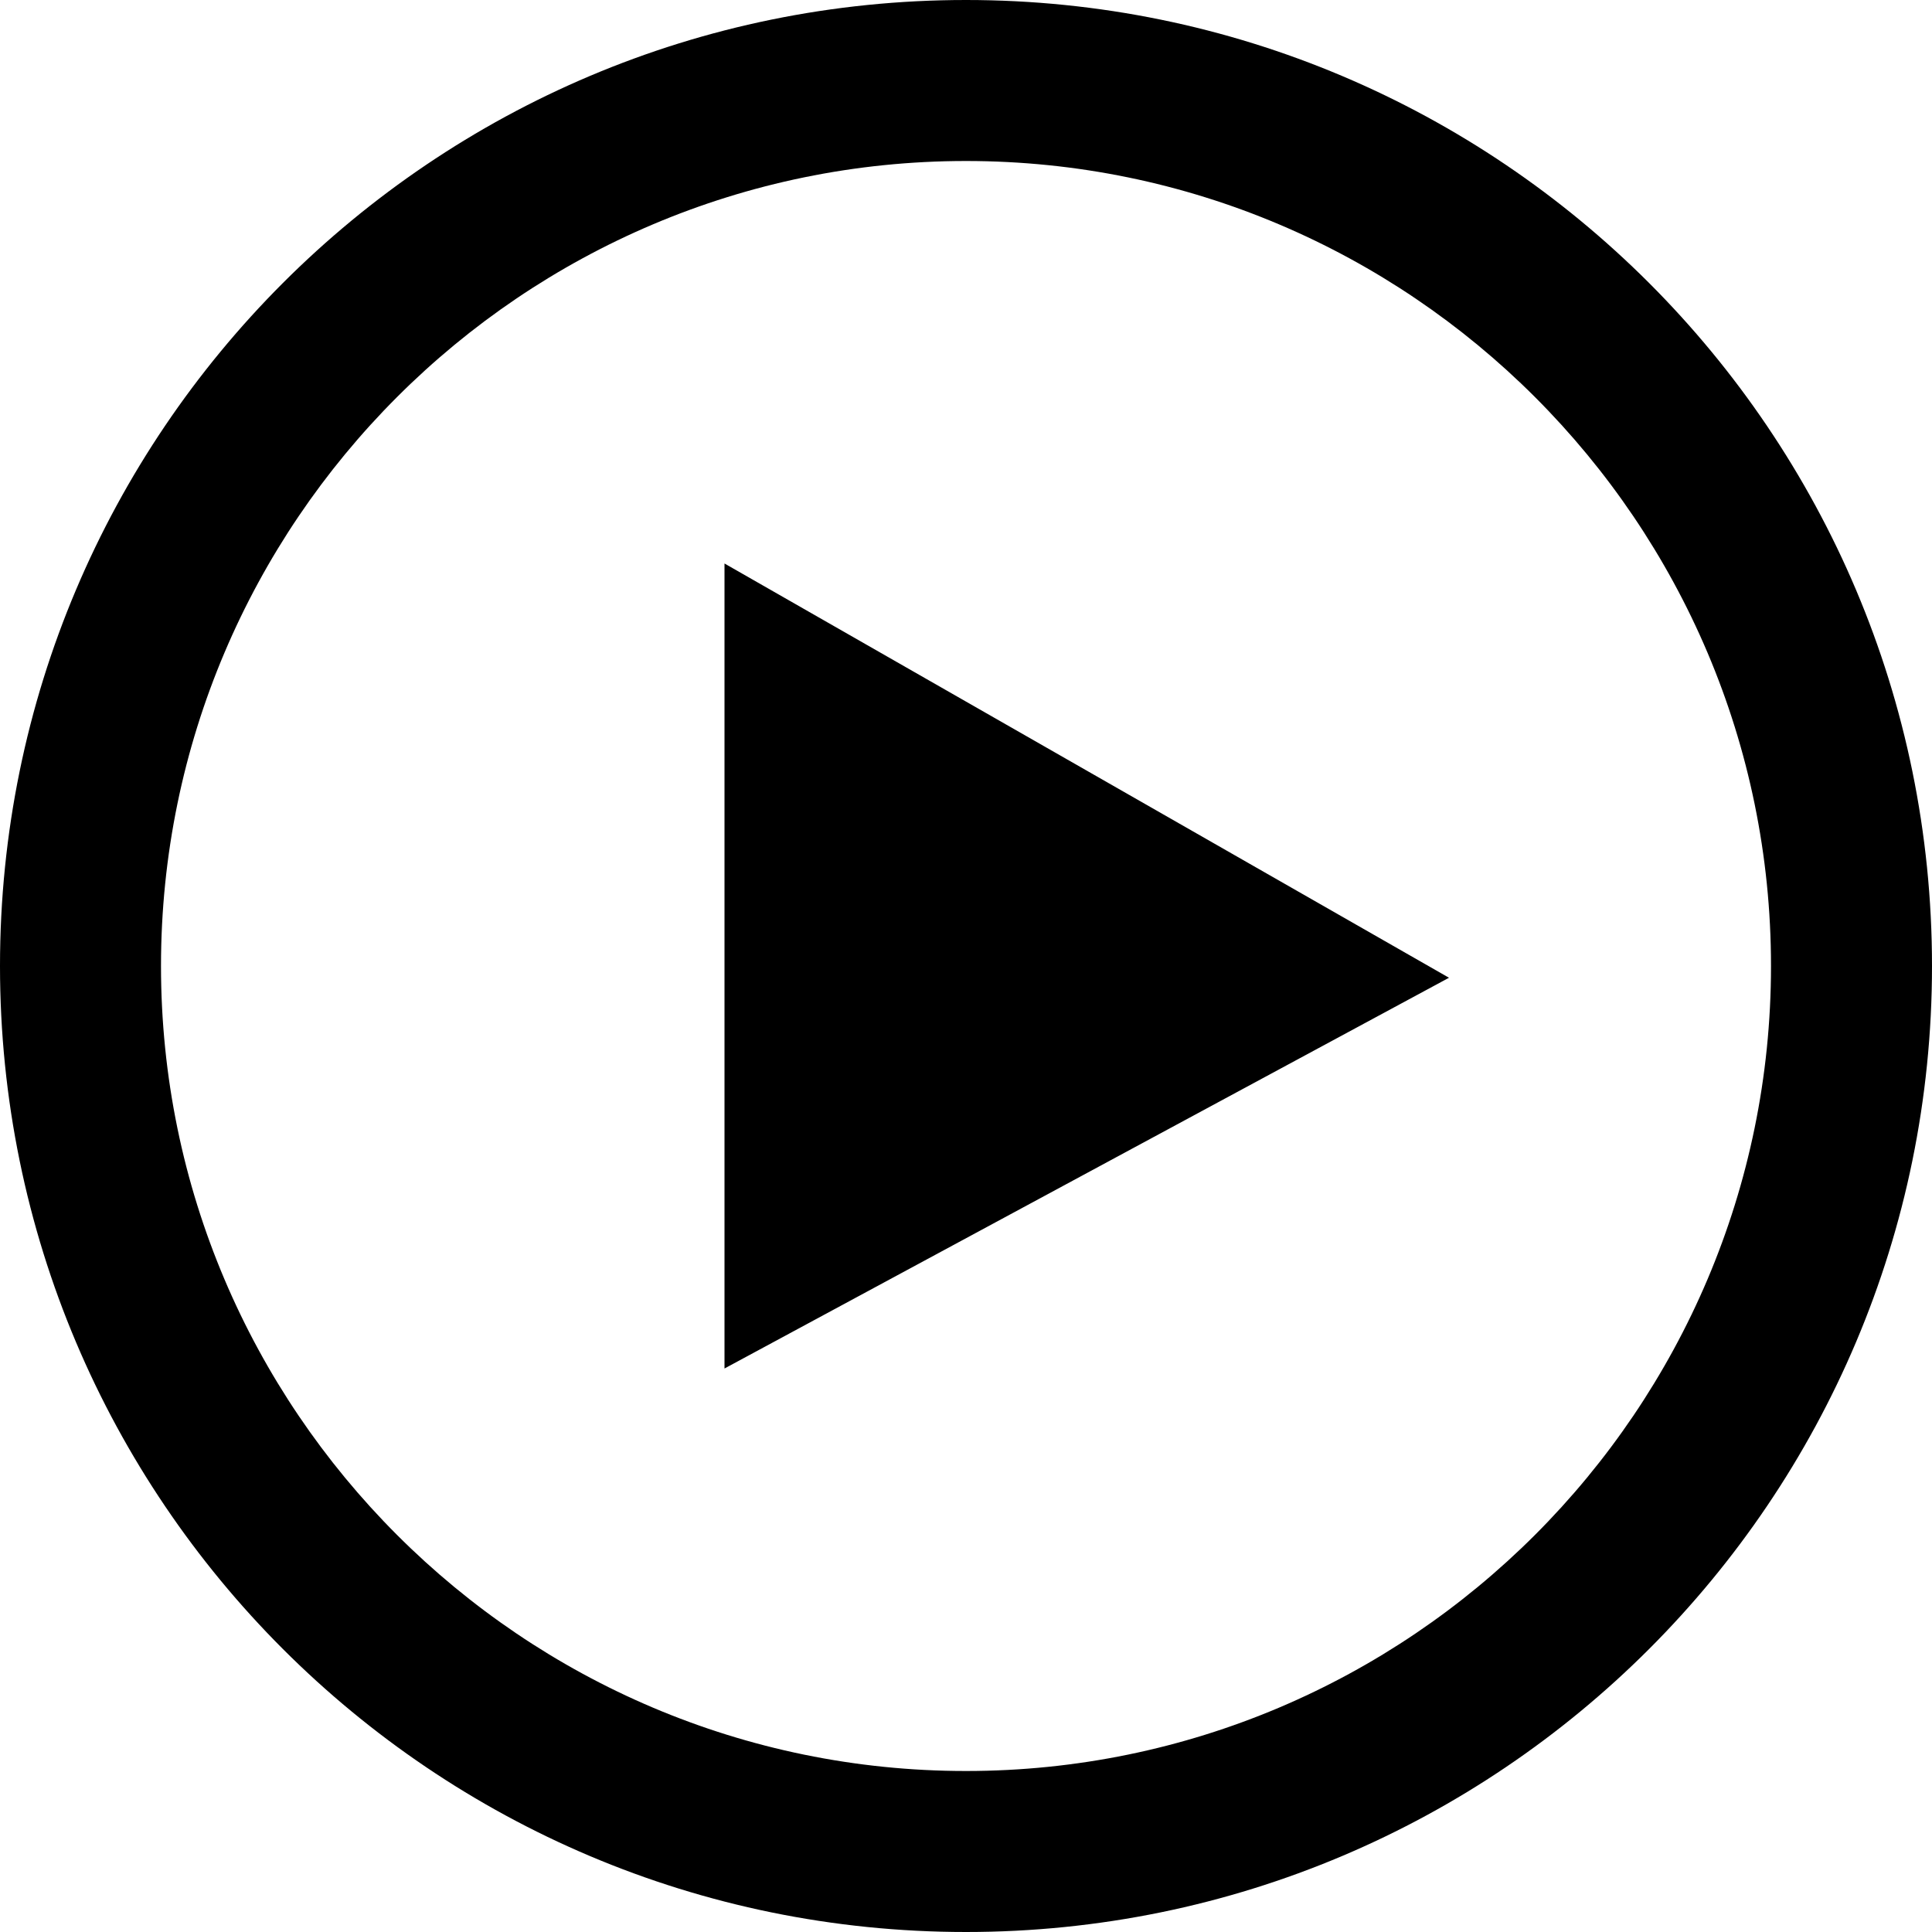
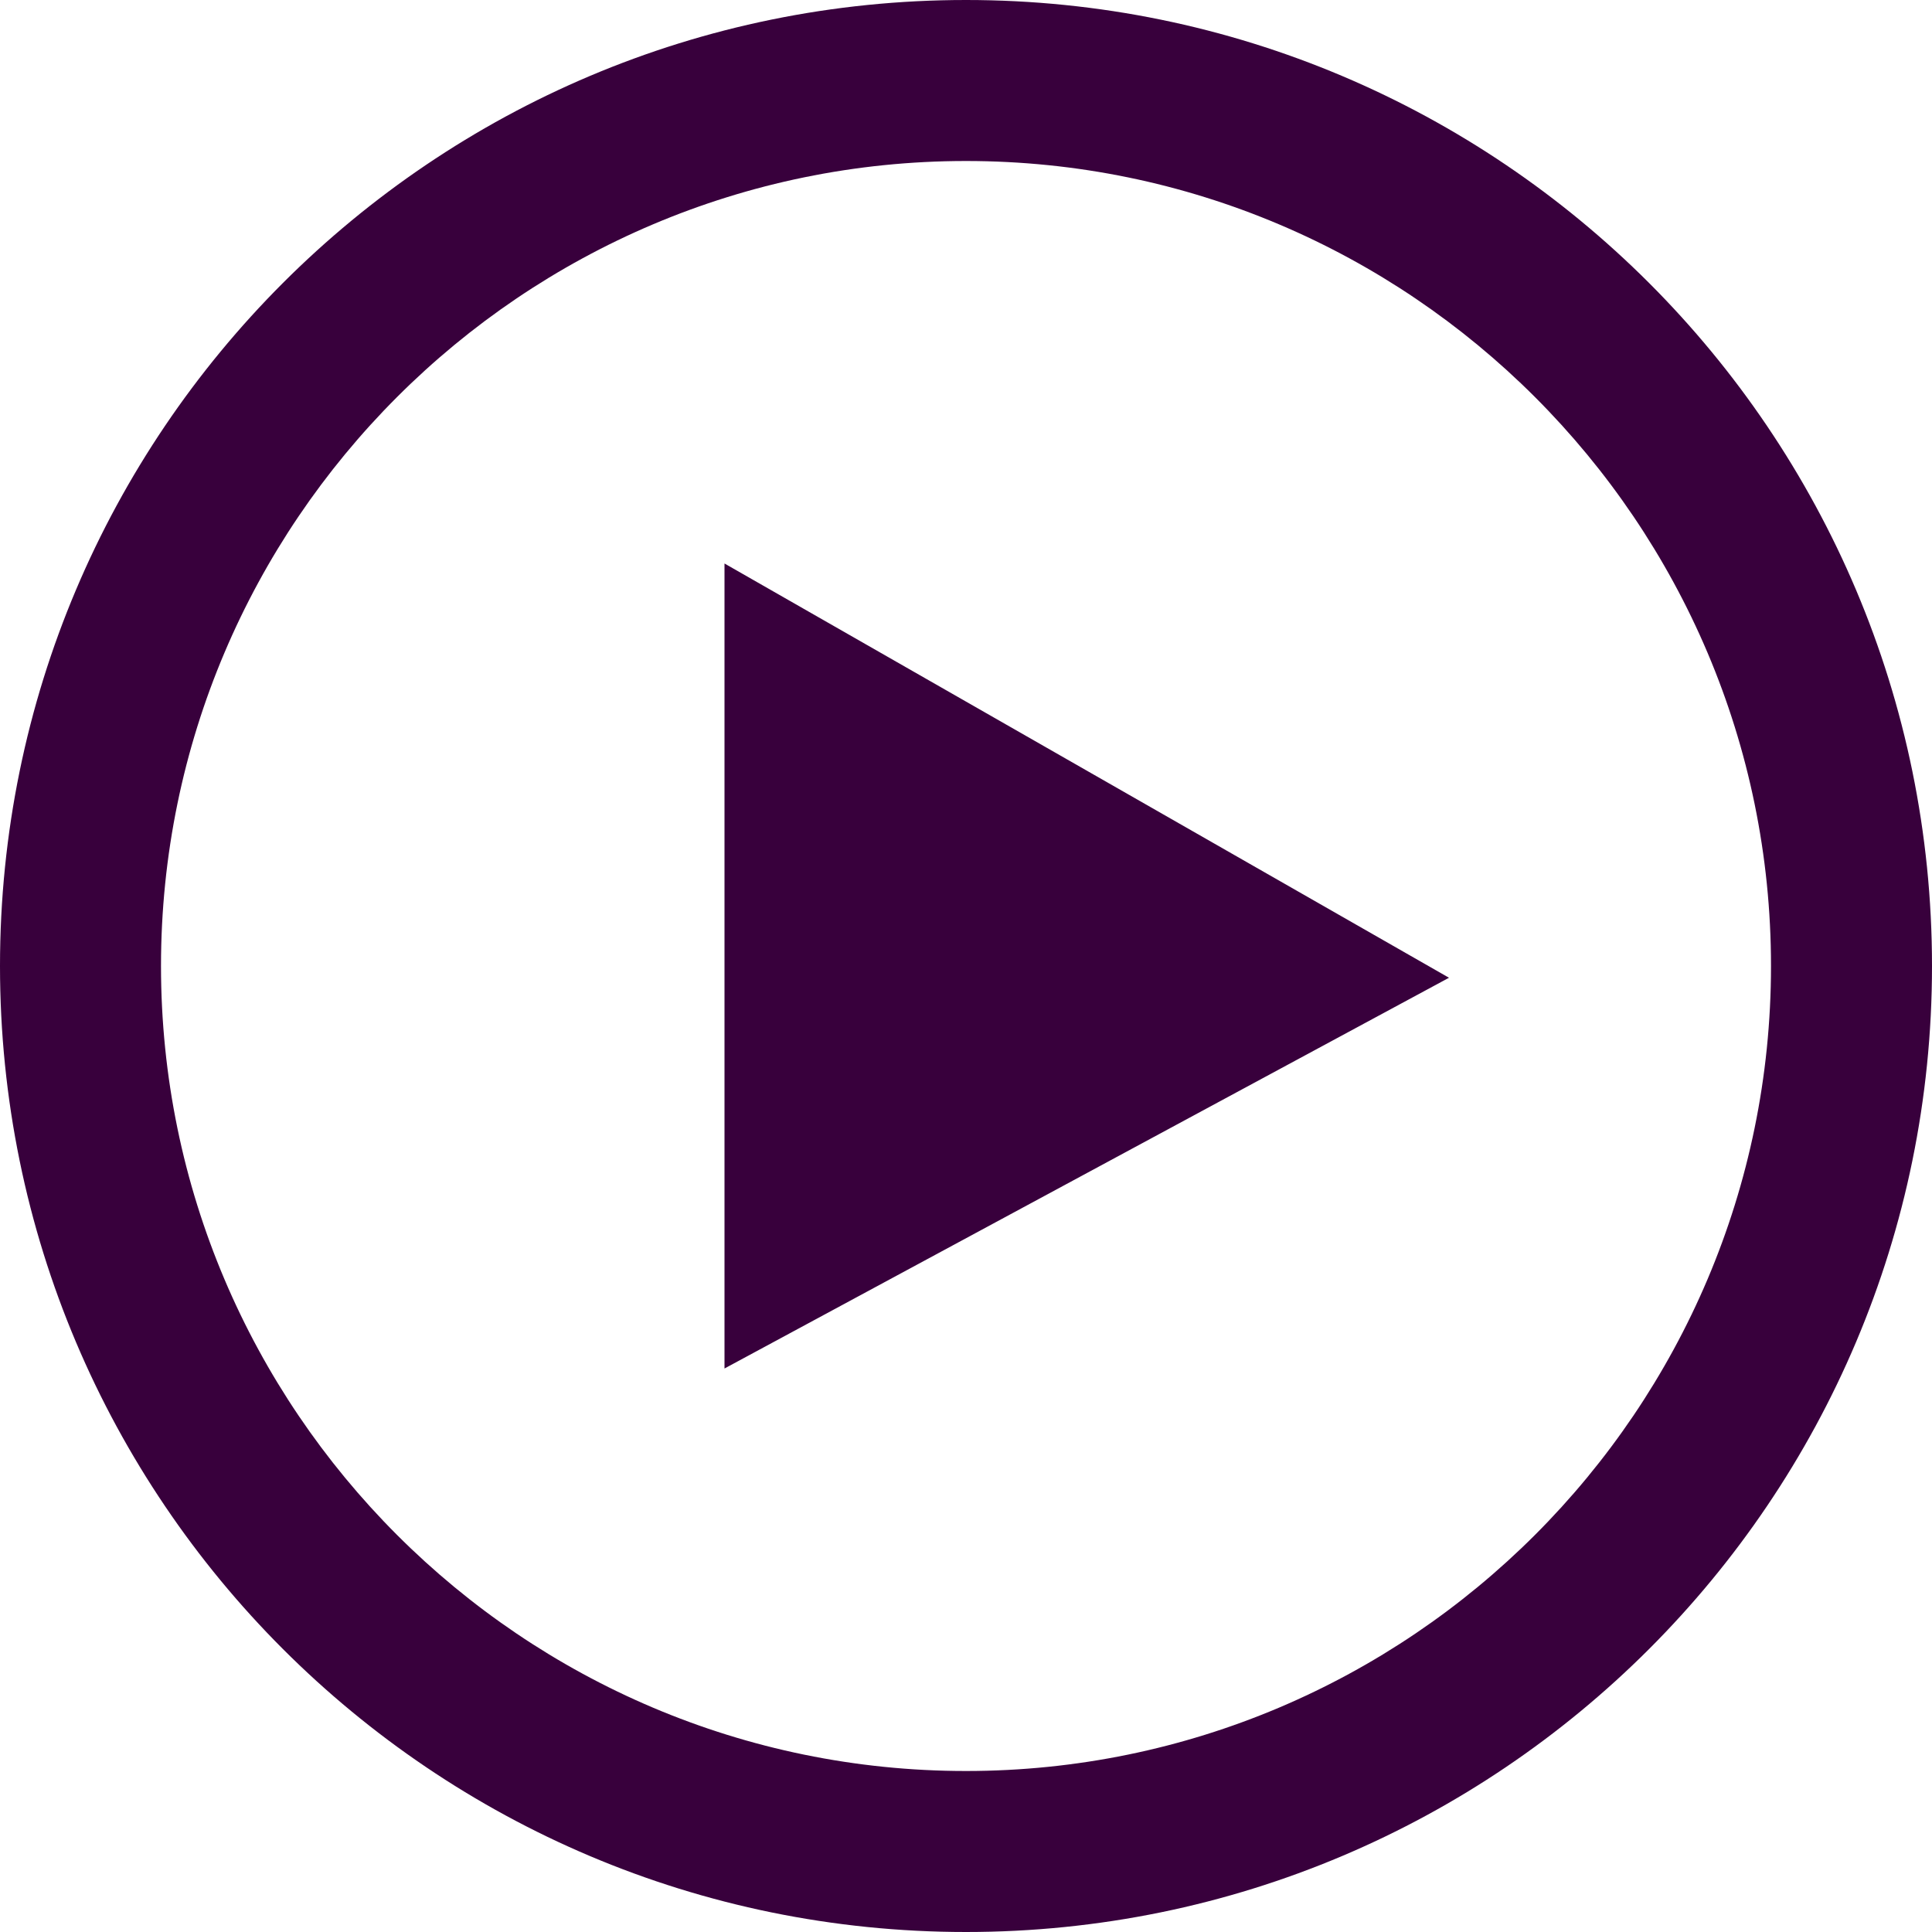
- <svg xmlns="http://www.w3.org/2000/svg" width="24" height="24" viewBox="0 0 24 24">
+ <svg xmlns="http://www.w3.org/2000/svg" width="24" height="24" viewBox="0 0 24 24" fill="#38003c">
  <path d="M12 2c5.514 0 10 4.486 10 10s-4.486 10-10 10-10-4.486-10-10 4.486-10 10-10zm0-2c-6.627 0-12 5.373-12 12s5.373 12 12 12 12-5.373 12-12-5.373-12-12-12zm-3 17v-10l9 5.146-9 4.854z" />
</svg>
